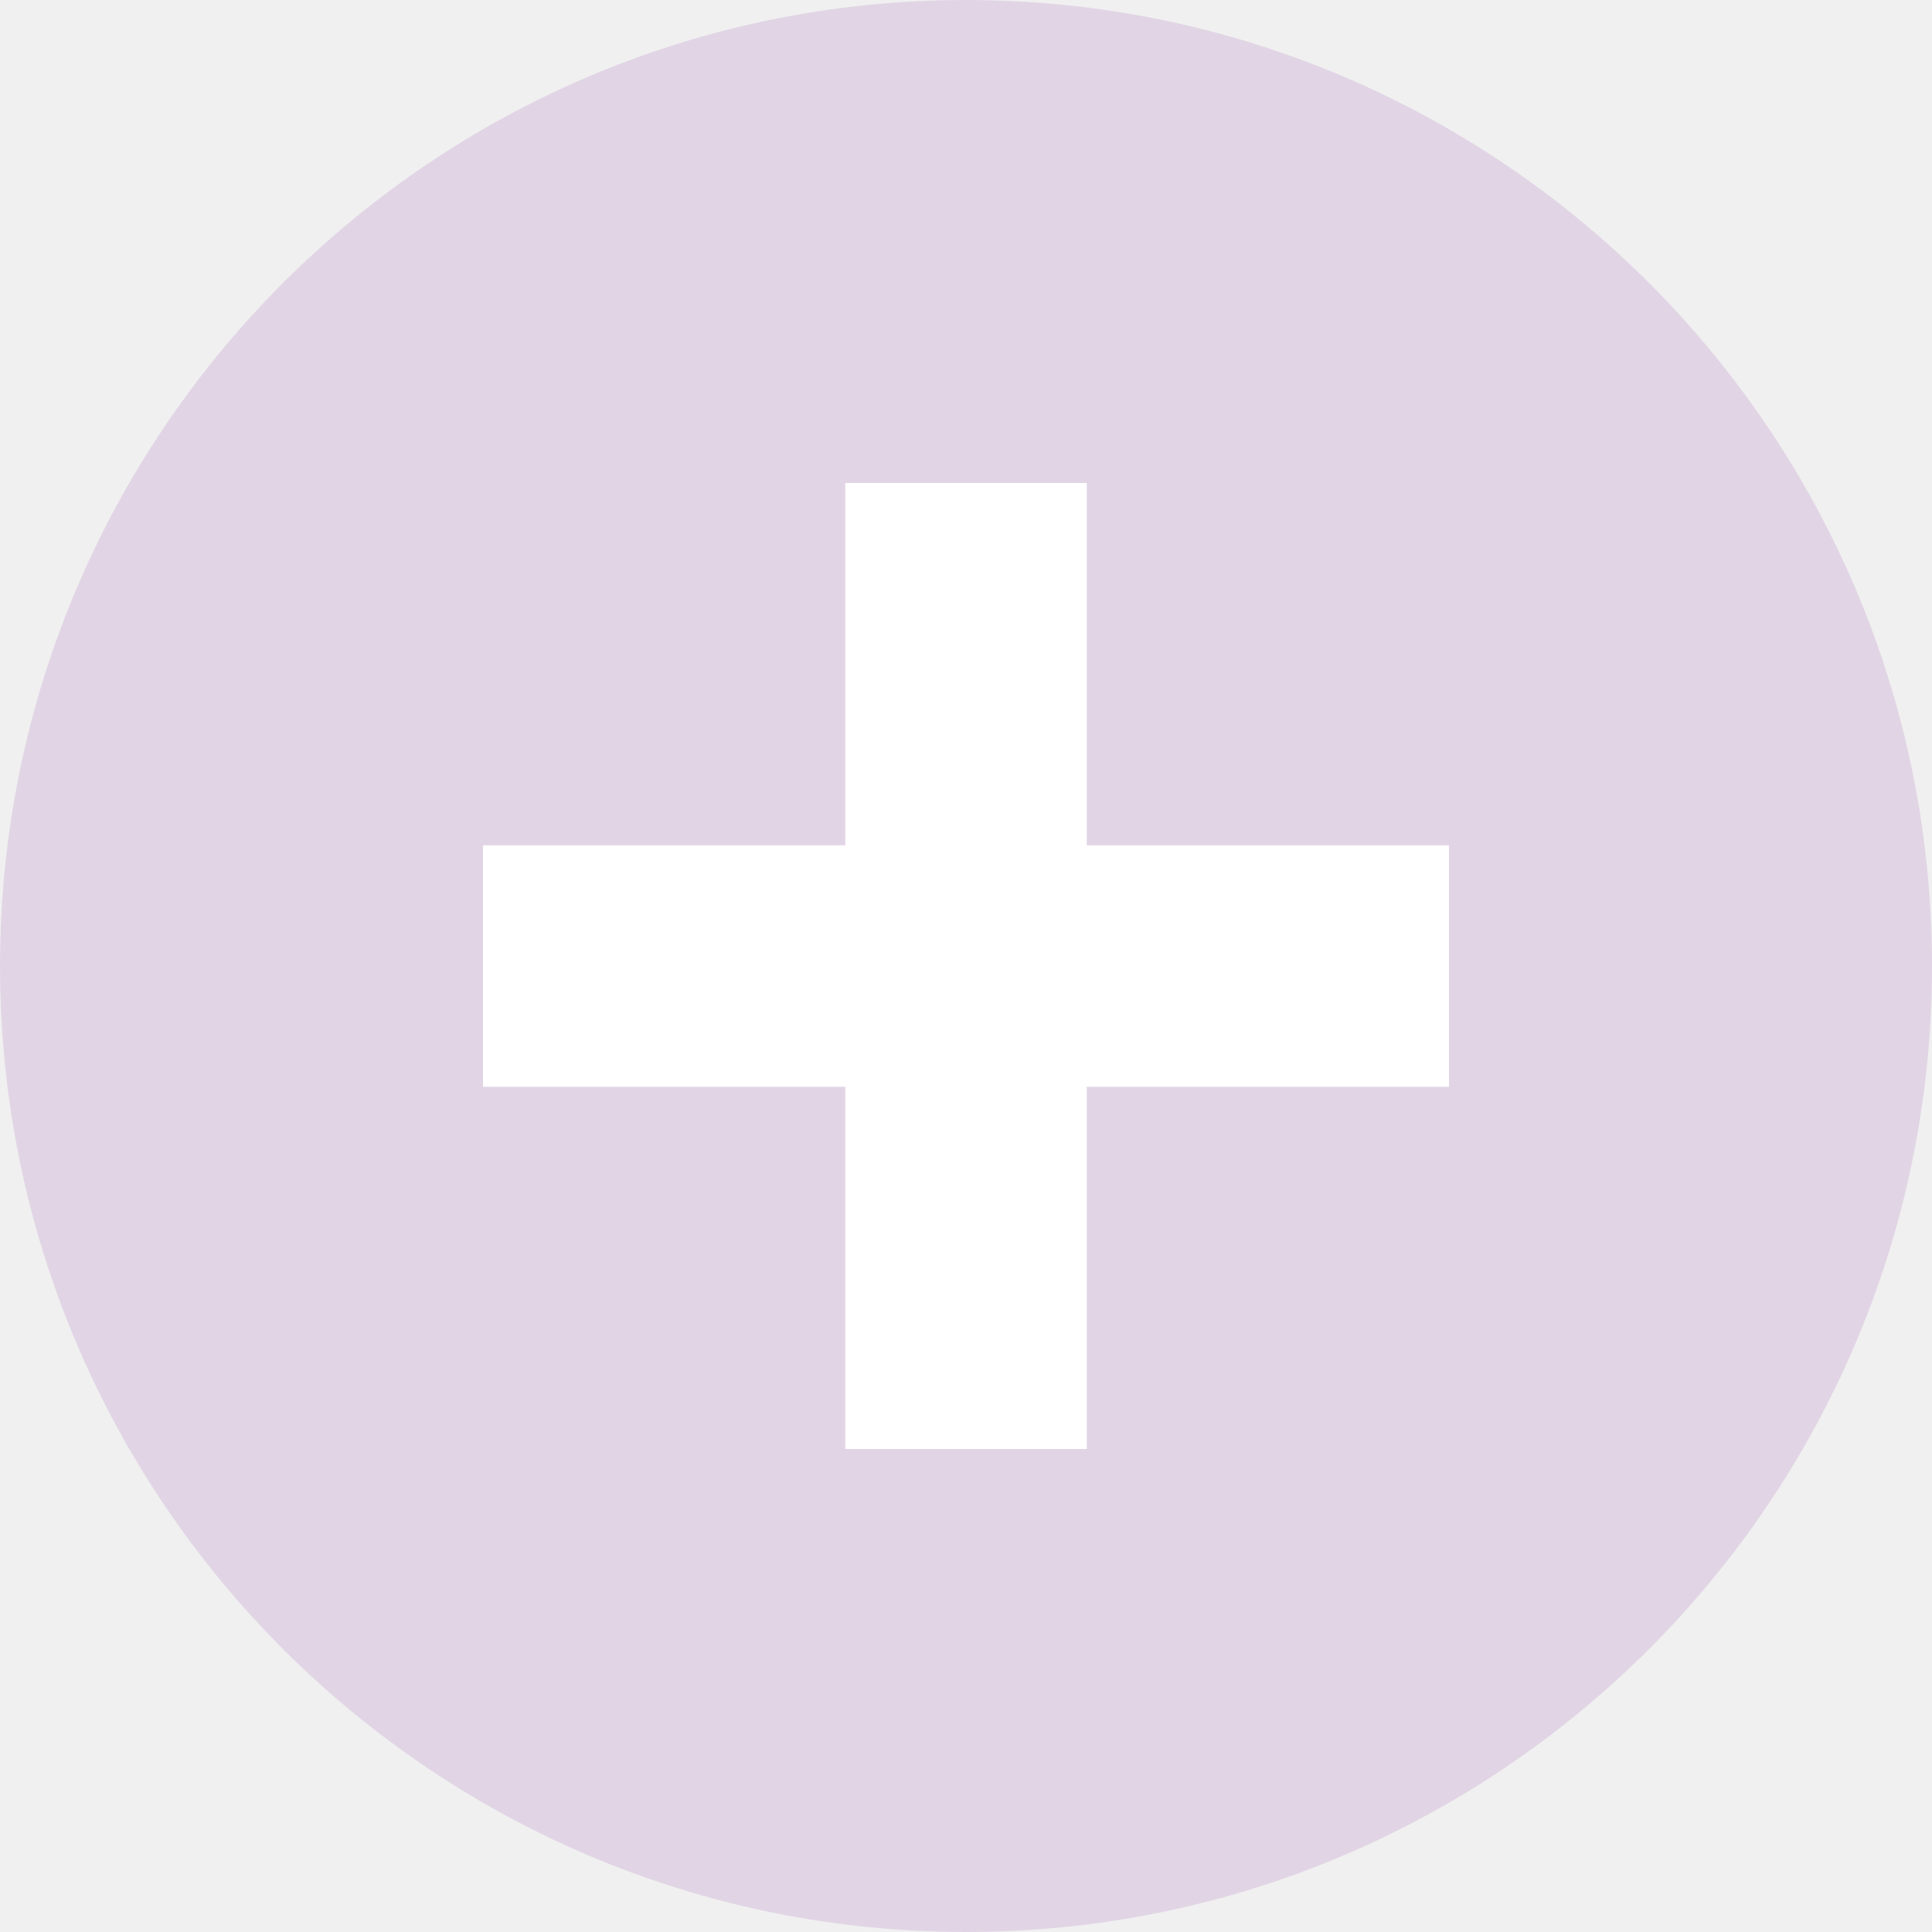
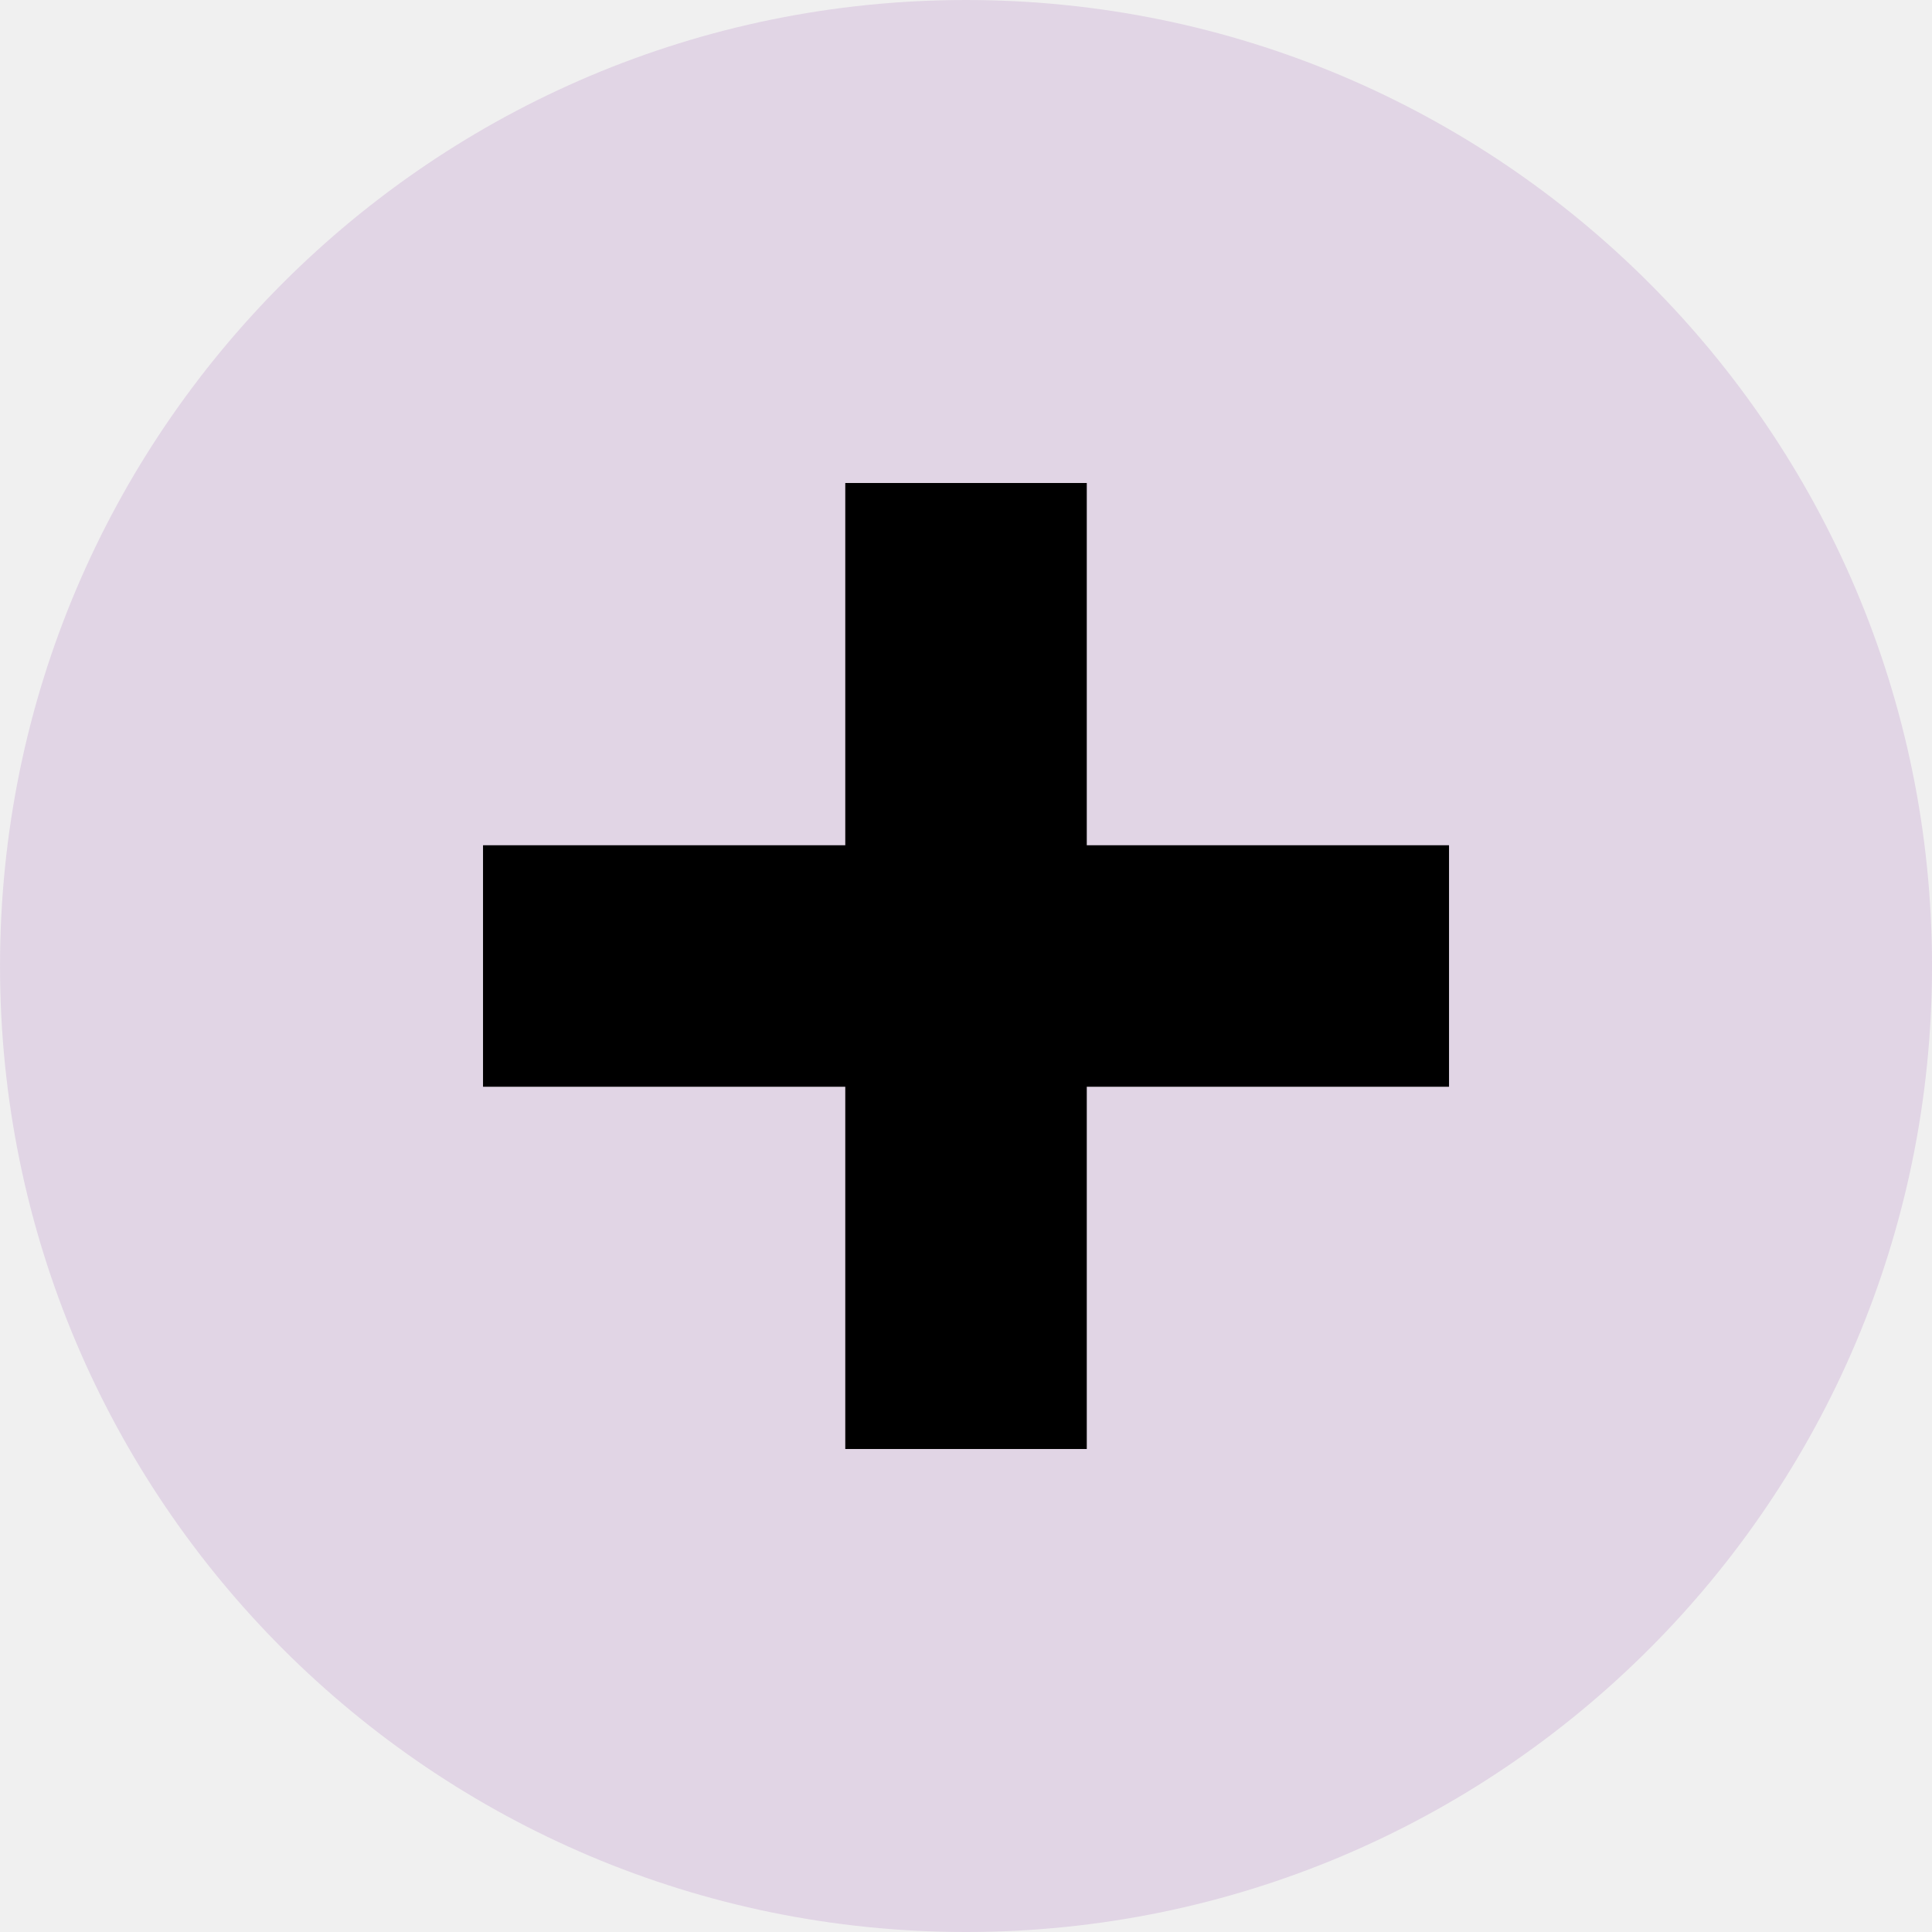
- <svg xmlns="http://www.w3.org/2000/svg" width="16" height="16" id="svg12430" version="1.1">
-   <defs id="defs12432" />
+ <svg xmlns="http://www.w3.org/2000/svg" xmlns:ns1="http://www.openswatchbook.org/uri/2009/osb" xmlns:xlink="http://www.w3.org/1999/xlink" width="16" height="16" id="svg12430" version="1.1">
+   <defs id="defs12432">
+     <linearGradient id="selected_fg_color" ns1:paint="solid">
+       <stop style="stop-color:#ffffffgit;stop-opacity:1;" offset="0" id="stop4150" />
+     </linearGradient>
+     <linearGradient id="selected_bg_color" ns1:paint="solid">
+       <stop style="stop-color:#e1d5e5;stop-opacity:1;" offset="0" id="stop4147" />
+     </linearGradient>
+     <linearGradient xlink:href="#selected_bg_color" id="linearGradient4149" x1="150" y1="397.991" x2="150" y2="413.991" gradientUnits="userSpaceOnUse" />
+     <linearGradient xlink:href="#selected_fg_color" id="linearGradient4152" x1="150" y1="401.991" x2="150" y2="409.991" gradientUnits="userSpaceOnUse" />
+   </defs>
  <g id="layer1" transform="translate(0,-1036.362)">
    <g style="display:inline" transform="translate(-141.9998,638.3711)" id="g14642-3-0">
-       <ellipse style="opacity:1;fill:#E1D5E5;fill-opacity:1;stroke:none;stroke-width:1;stroke-linecap:butt;stroke-linejoin:miter;stroke-miterlimit:4;stroke-dasharray:none;stroke-dashoffset:0;stroke-opacity:1" id="path4156" cx="150" cy="405.991" rx="8" ry="8" />
+       <ellipse style="opacity:1;fill:url(#linearGradient4149);fill-opacity:1;stroke:none;stroke-width:1;stroke-linecap:butt;stroke-linejoin:miter;stroke-miterlimit:4;stroke-dasharray:none;stroke-dashoffset:0;stroke-opacity:1" id="path4156" cx="150" cy="405.991" rx="8" ry="8" />
      <rect style="fill:none;stroke:none" id="rect3620-5-4" width="15.982" height="16" x="142" y="398" rx="0" ry="0" />
      <g id="g4179" transform="translate(141.9999,397.9911)">
        <g style="opacity:0.55;fill:#000000;fill-opacity:1" transform="matrix(0.765075,0,0,0.765075,1.880594,0.8798127)" id="g2996-1">
          <g style="fill:#000000;fill-opacity:1" transform="translate(-60,-518)" id="layer12-1">
            <g transform="translate(19,-242)" id="layer4-4-1-9" style="display:inline;fill:#000000;fill-opacity:1" />
          </g>
        </g>
        <g style="fill:#ffffff;fill-opacity:1" transform="matrix(0.765075,0,0,0.765075,1.880594,1.879479)" id="g2996">
          <g style="fill:#ffffff;fill-opacity:1" transform="translate(-60,-518)" id="layer12">
            <g transform="translate(19,-242)" id="layer4-4-1" style="display:inline;fill:#ffffff;fill-opacity:1" />
          </g>
        </g>
      </g>
-       <path style="fill:#ffffff;fill-opacity:1;fill-rule:evenodd;stroke:#000000;stroke-width:0;stroke-linecap:butt;stroke-linejoin:miter;stroke-miterlimit:4;stroke-opacity:1" d="m 149,401.991 0,3 -3,0 0,2 3,0 0,3 2,0 0,-3 3,0 0,-2 -3,0 0,-3 z" id="rect3757" />
+       <path style="fill:url(#linearGradient4152);fill-opacity:1;fill-rule:evenodd;stroke:#000000;stroke-width:0;stroke-linecap:butt;stroke-linejoin:miter;stroke-miterlimit:4;stroke-opacity:1" d="m 149,401.991 0,3 -3,0 0,2 3,0 0,3 2,0 0,-3 3,0 0,-2 -3,0 0,-3 z" id="rect3757" />
    </g>
  </g>
</svg>
